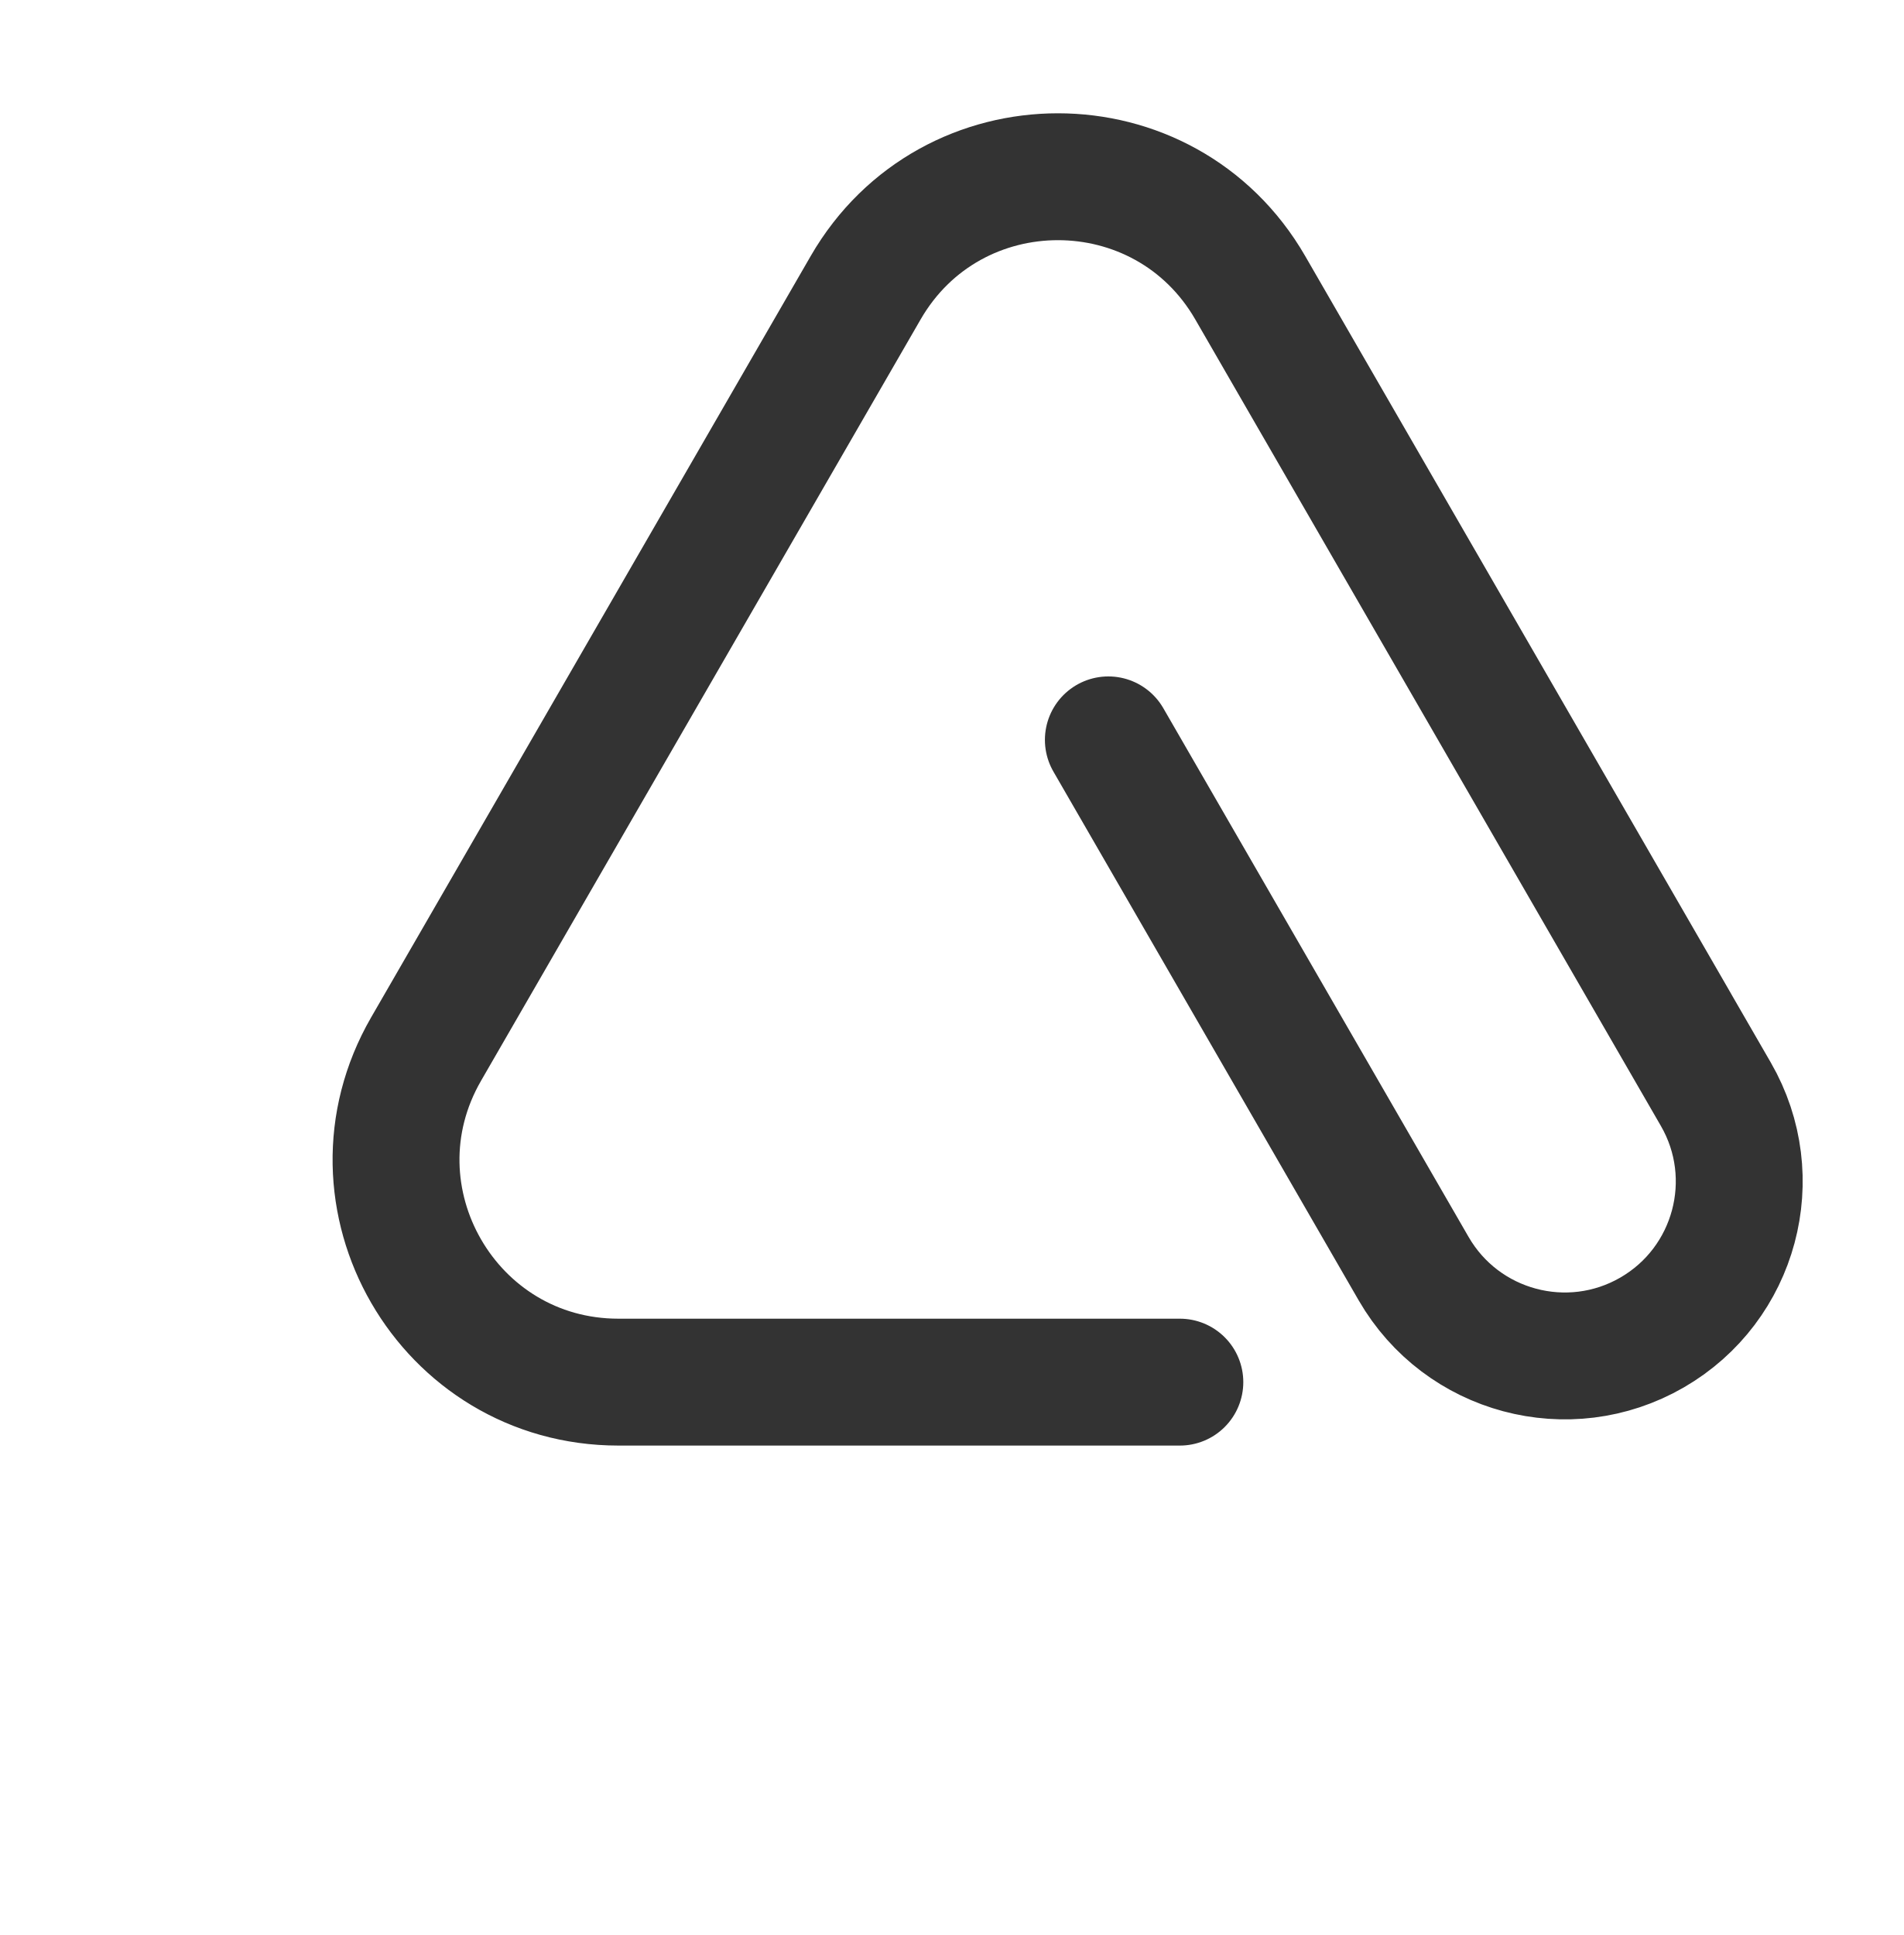
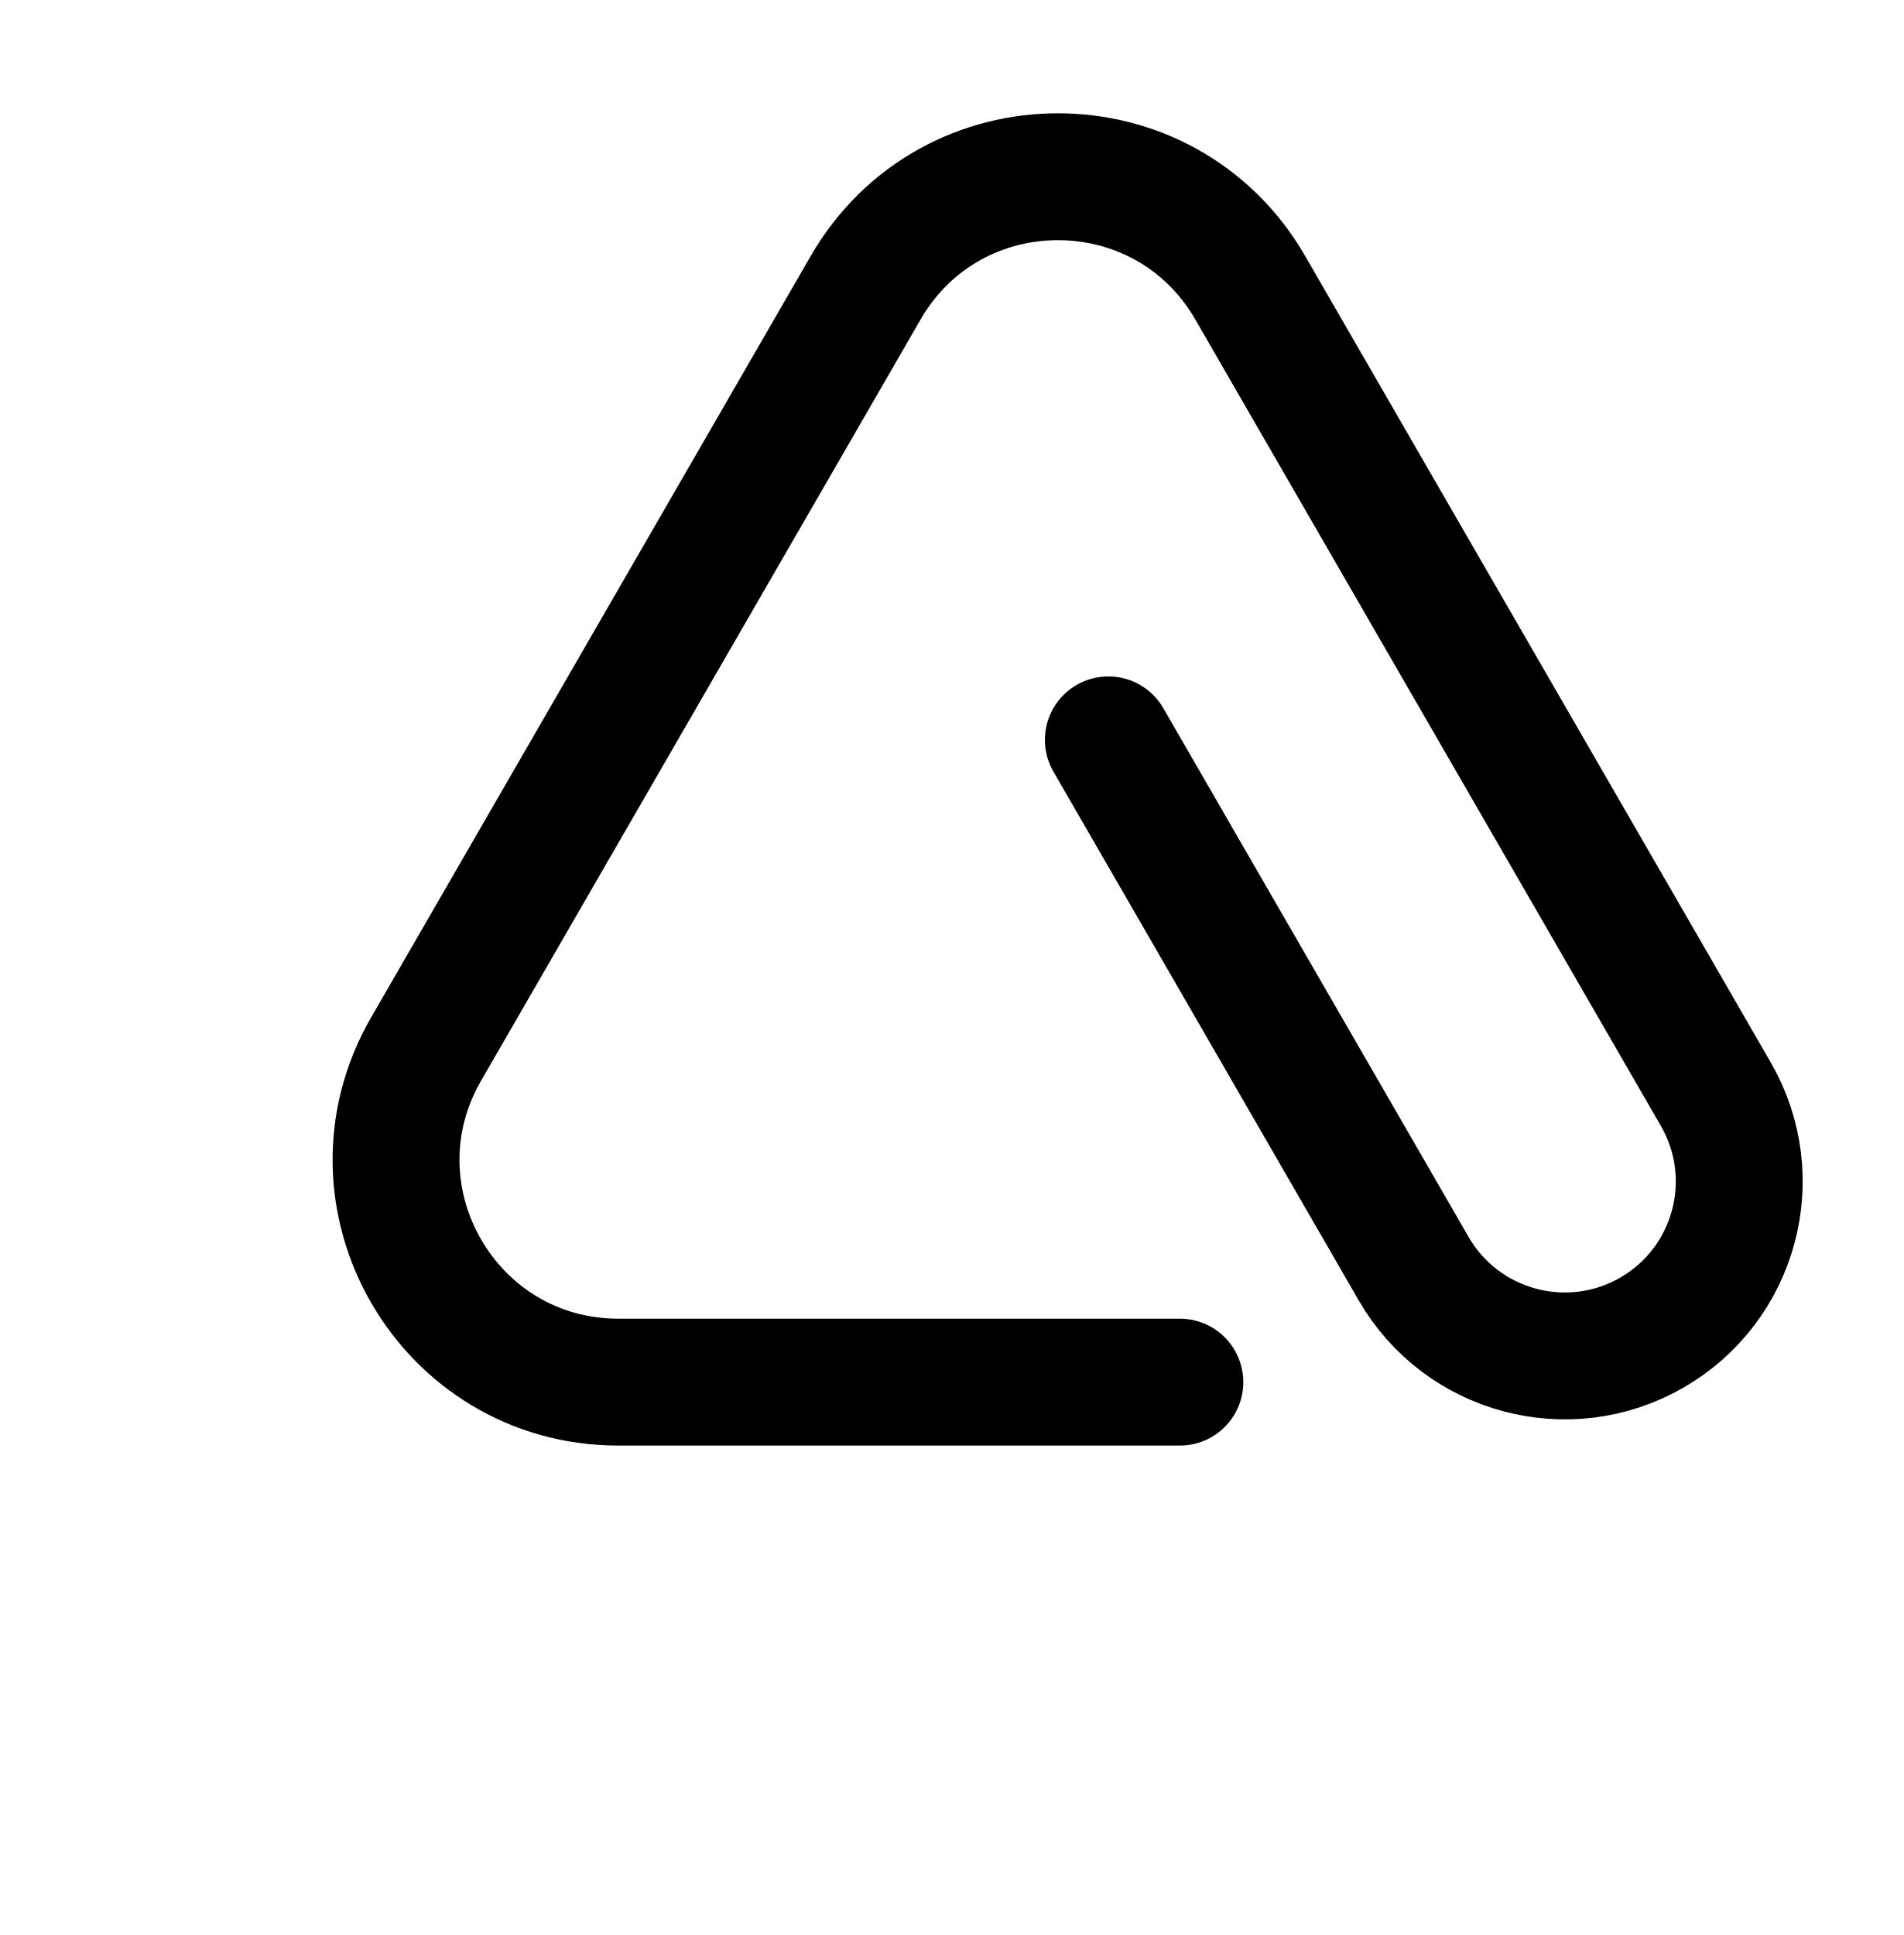
<svg xmlns="http://www.w3.org/2000/svg" width="60" height="61" viewBox="0 0 60 61" fill="none">
-   <path d="M52.838 32.321L39.414 9.071C36.72 4.405 29.984 4.405 27.29 9.071L13.433 33.071C10.739 37.738 14.107 43.571 19.496 43.571L31.295 43.571L37.195 43.571M40.342 10.679L54.092 34.495C55.611 37.125 54.71 40.489 52.079 42.008C49.449 43.526 46.085 42.625 44.566 39.995L34.941 23.324" stroke="#333333" stroke-width="4" stroke-linecap="round" stroke-linejoin="round" />
+   <path d="M52.838 32.321L39.414 9.071C36.72 4.405 29.984 4.405 27.29 9.071L13.433 33.071C10.739 37.738 14.107 43.571 19.496 43.571L31.295 43.571L37.195 43.571M40.342 10.679L54.092 34.495C55.611 37.125 54.71 40.489 52.079 42.008C49.449 43.526 46.085 42.625 44.566 39.995L34.941 23.324" stroke="currentColor" stroke-width="4" stroke-linecap="round" stroke-linejoin="round" />
</svg>
